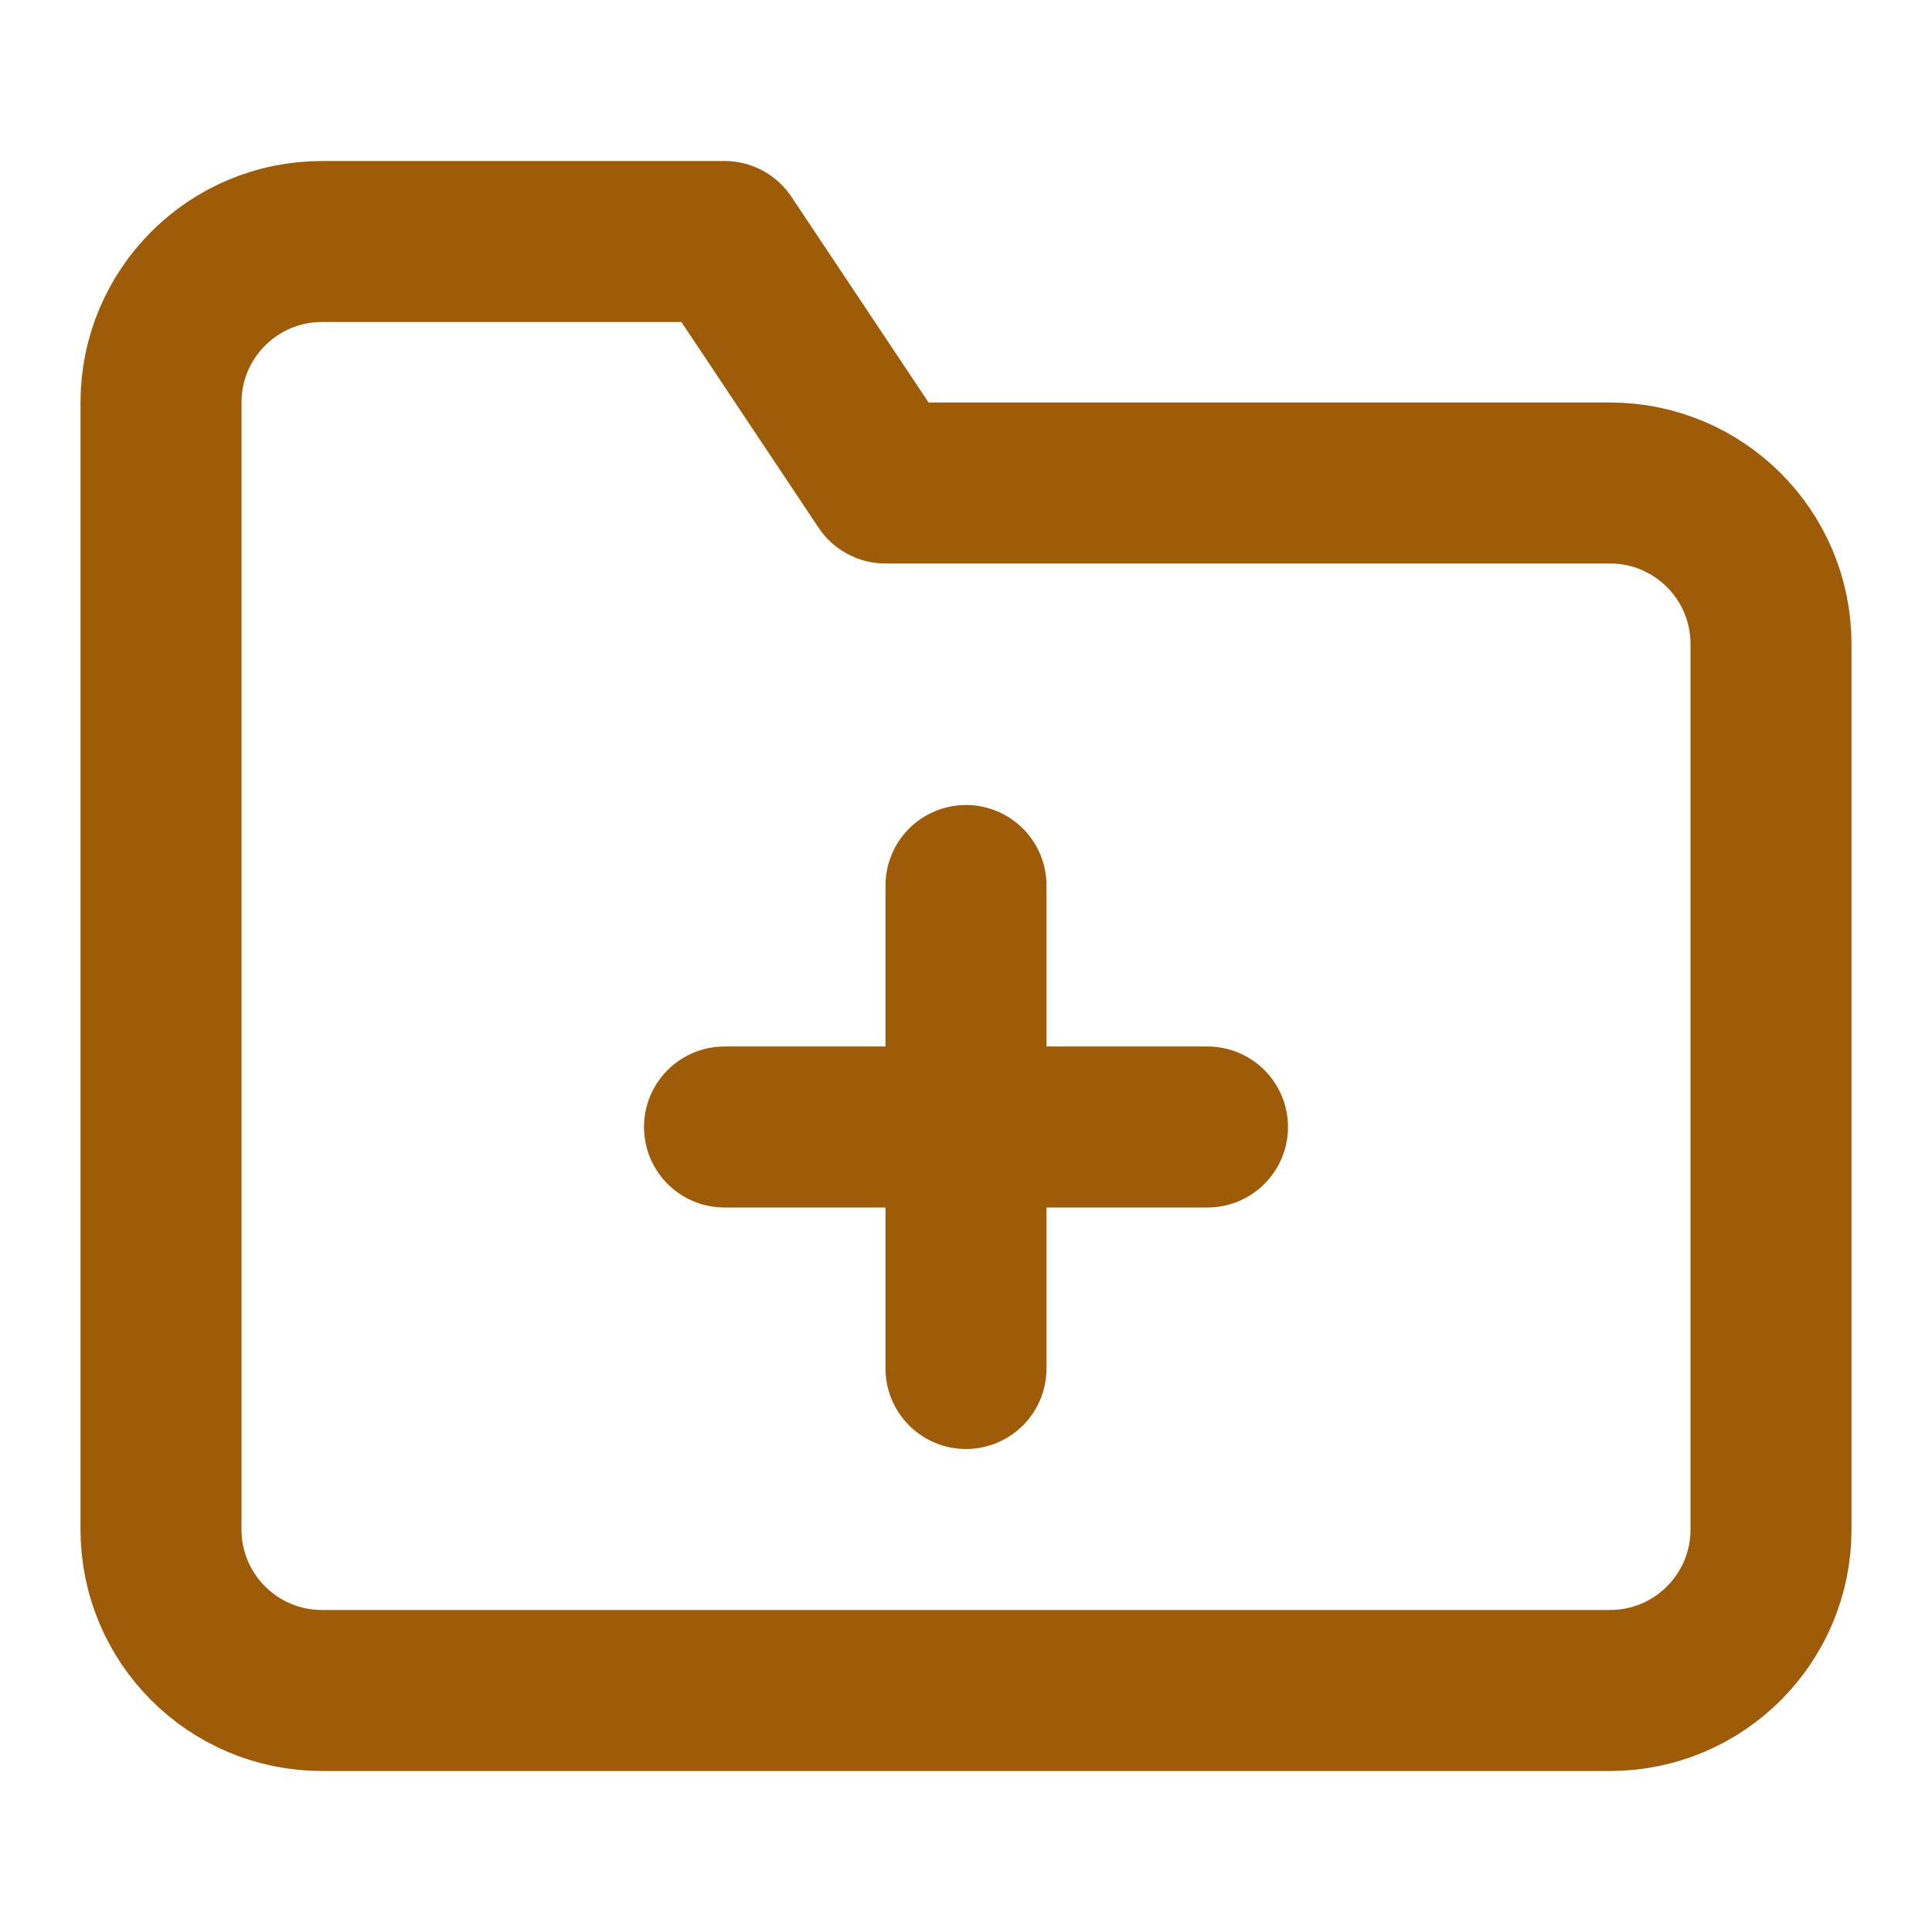
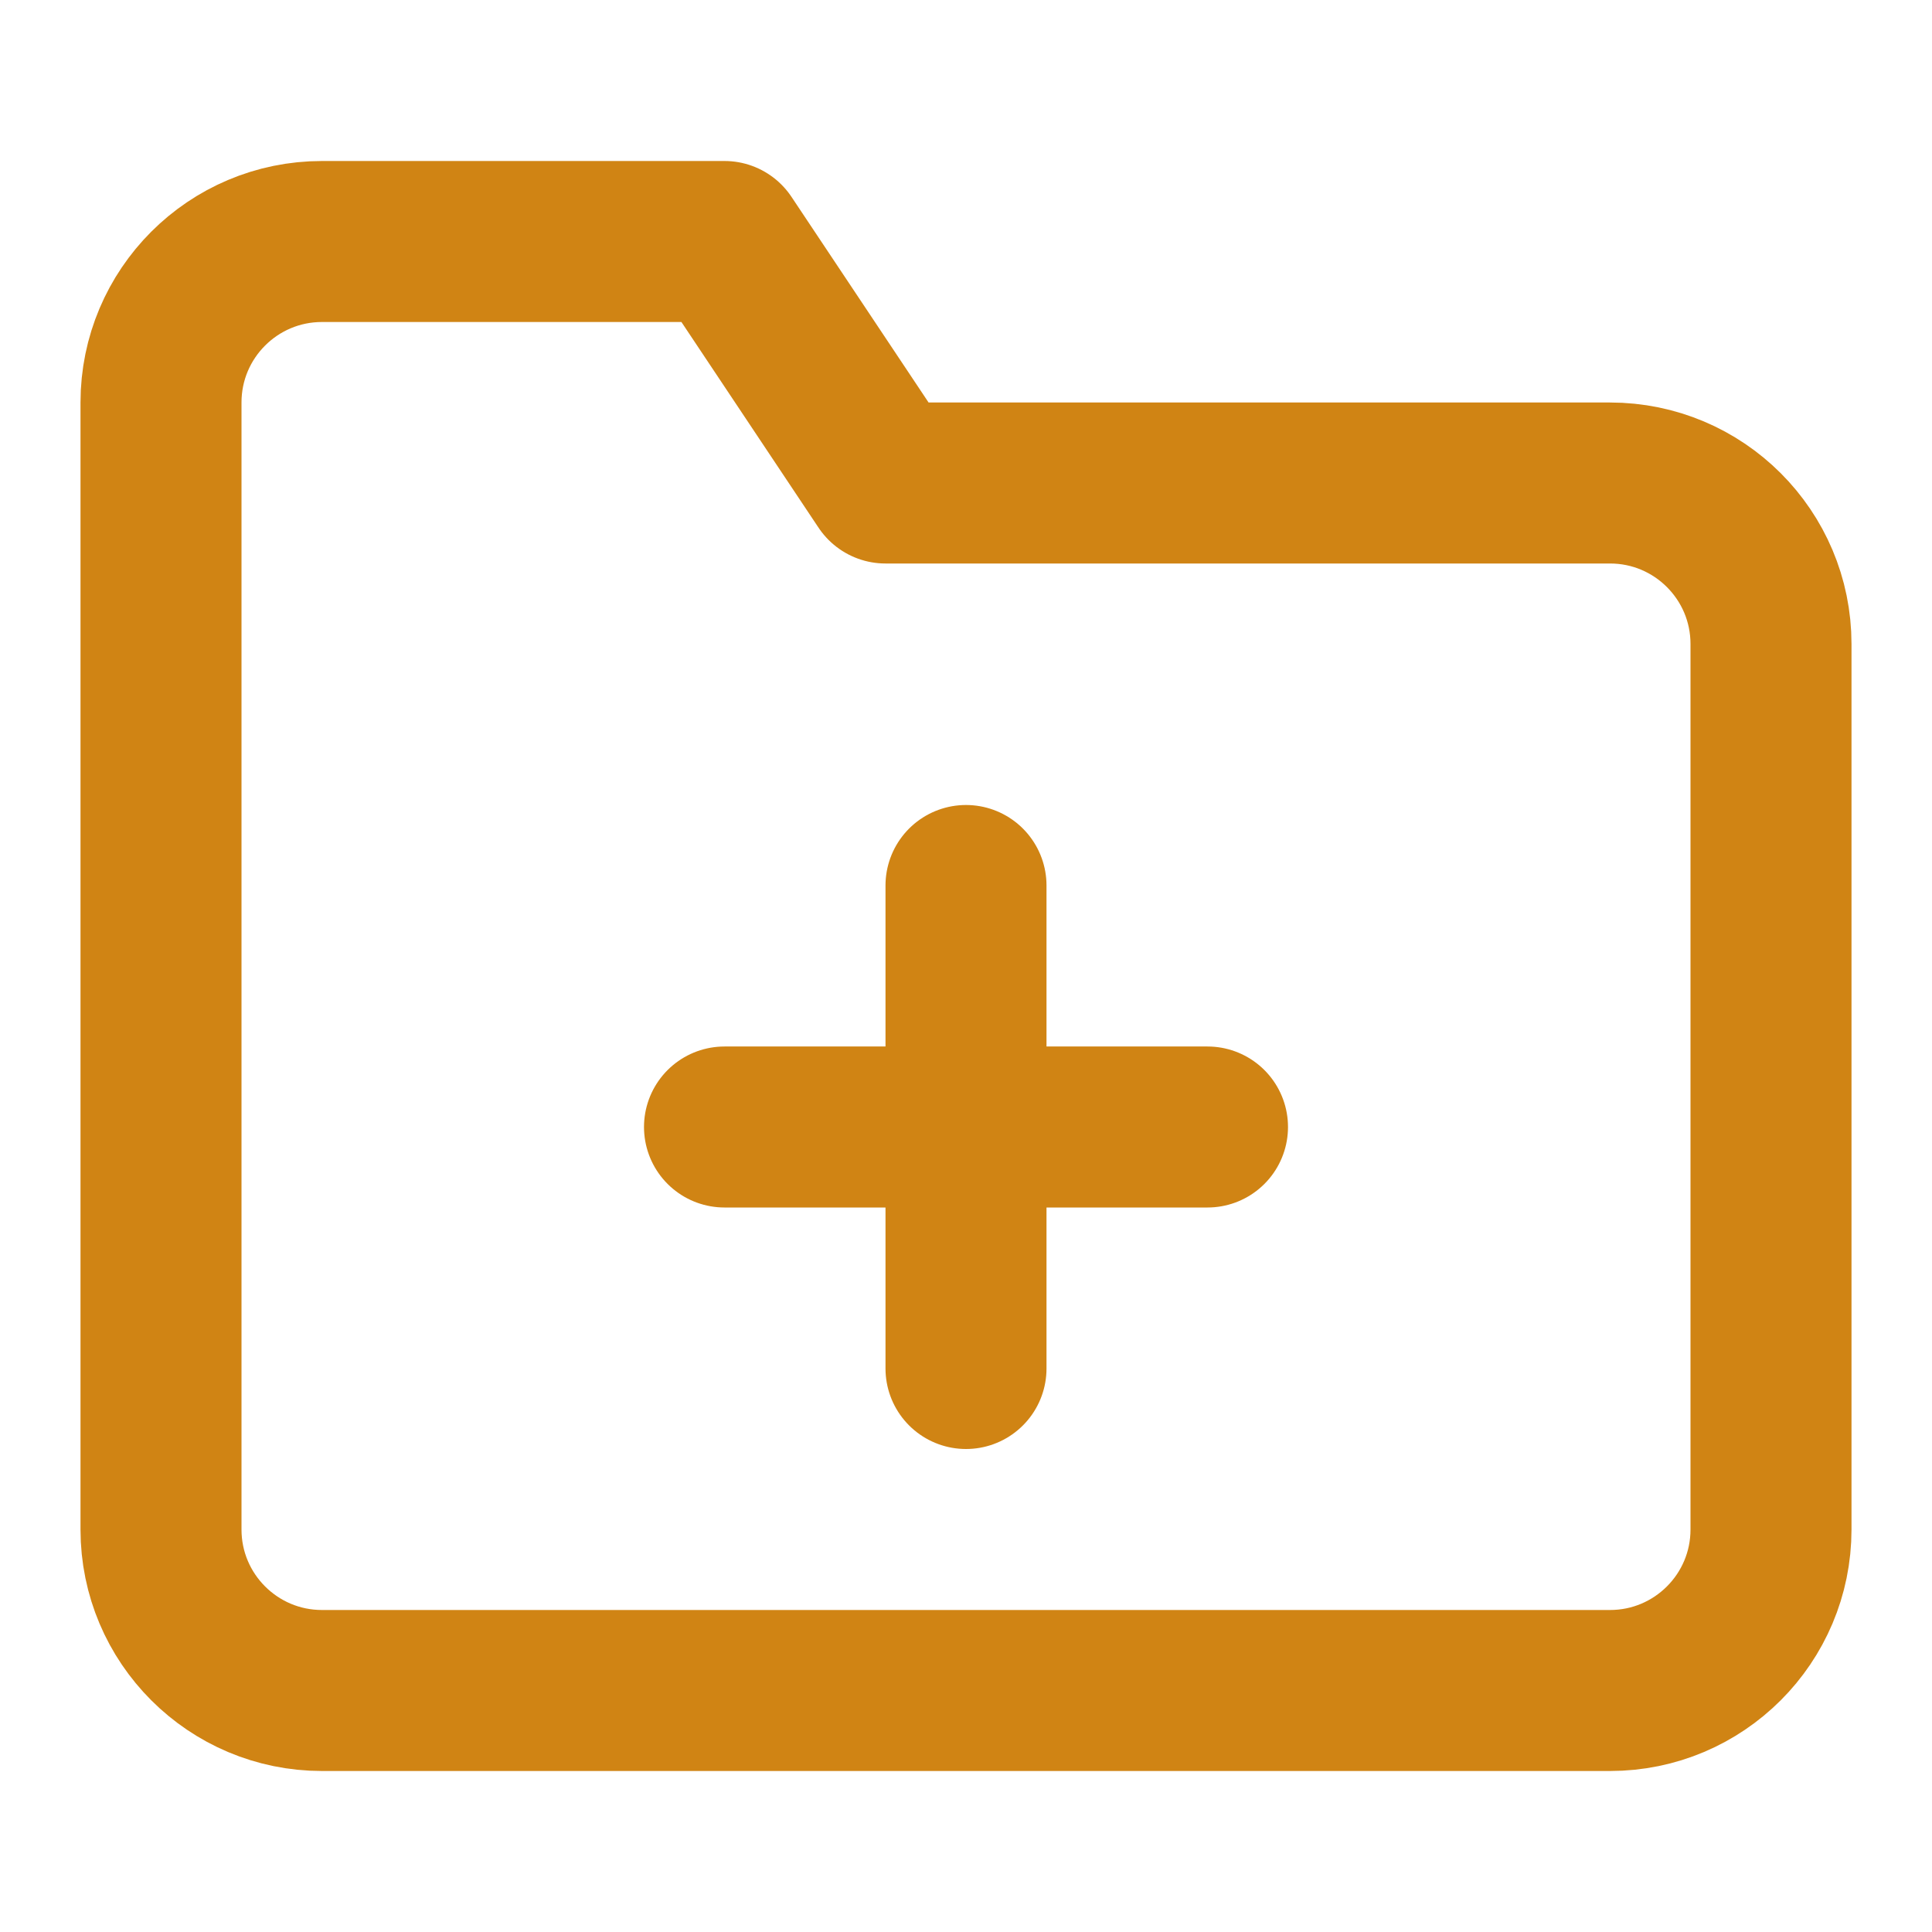
<svg xmlns="http://www.w3.org/2000/svg" width="24" height="24" viewBox="0 0 24 24" fill="none" stroke-width="2" stroke-linecap="round" stroke-linejoin="round">
  <style>
-     .ic { stroke: #9E5B08; }
-     @media (prefers-color-scheme: dark) { .ic { stroke: #F8AD00; } }
+     .ic { stroke: #D08414; }
+     @media (prefers-color-scheme: dark) { .ic { stroke: #F6C25E; } }
  </style>
  <g class="ic">
    <path d="M22 19a2 2 0 0 1-2 2H4a2 2 0 0 1-2-2V5a2 2 0 0 1 2-2h5l2 3h9a2 2 0 0 1 2 2z" />
    <line x1="12" y1="11" x2="12" y2="17" />
    <line x1="9" y1="14" x2="15" y2="14" />
  </g>
</svg>
